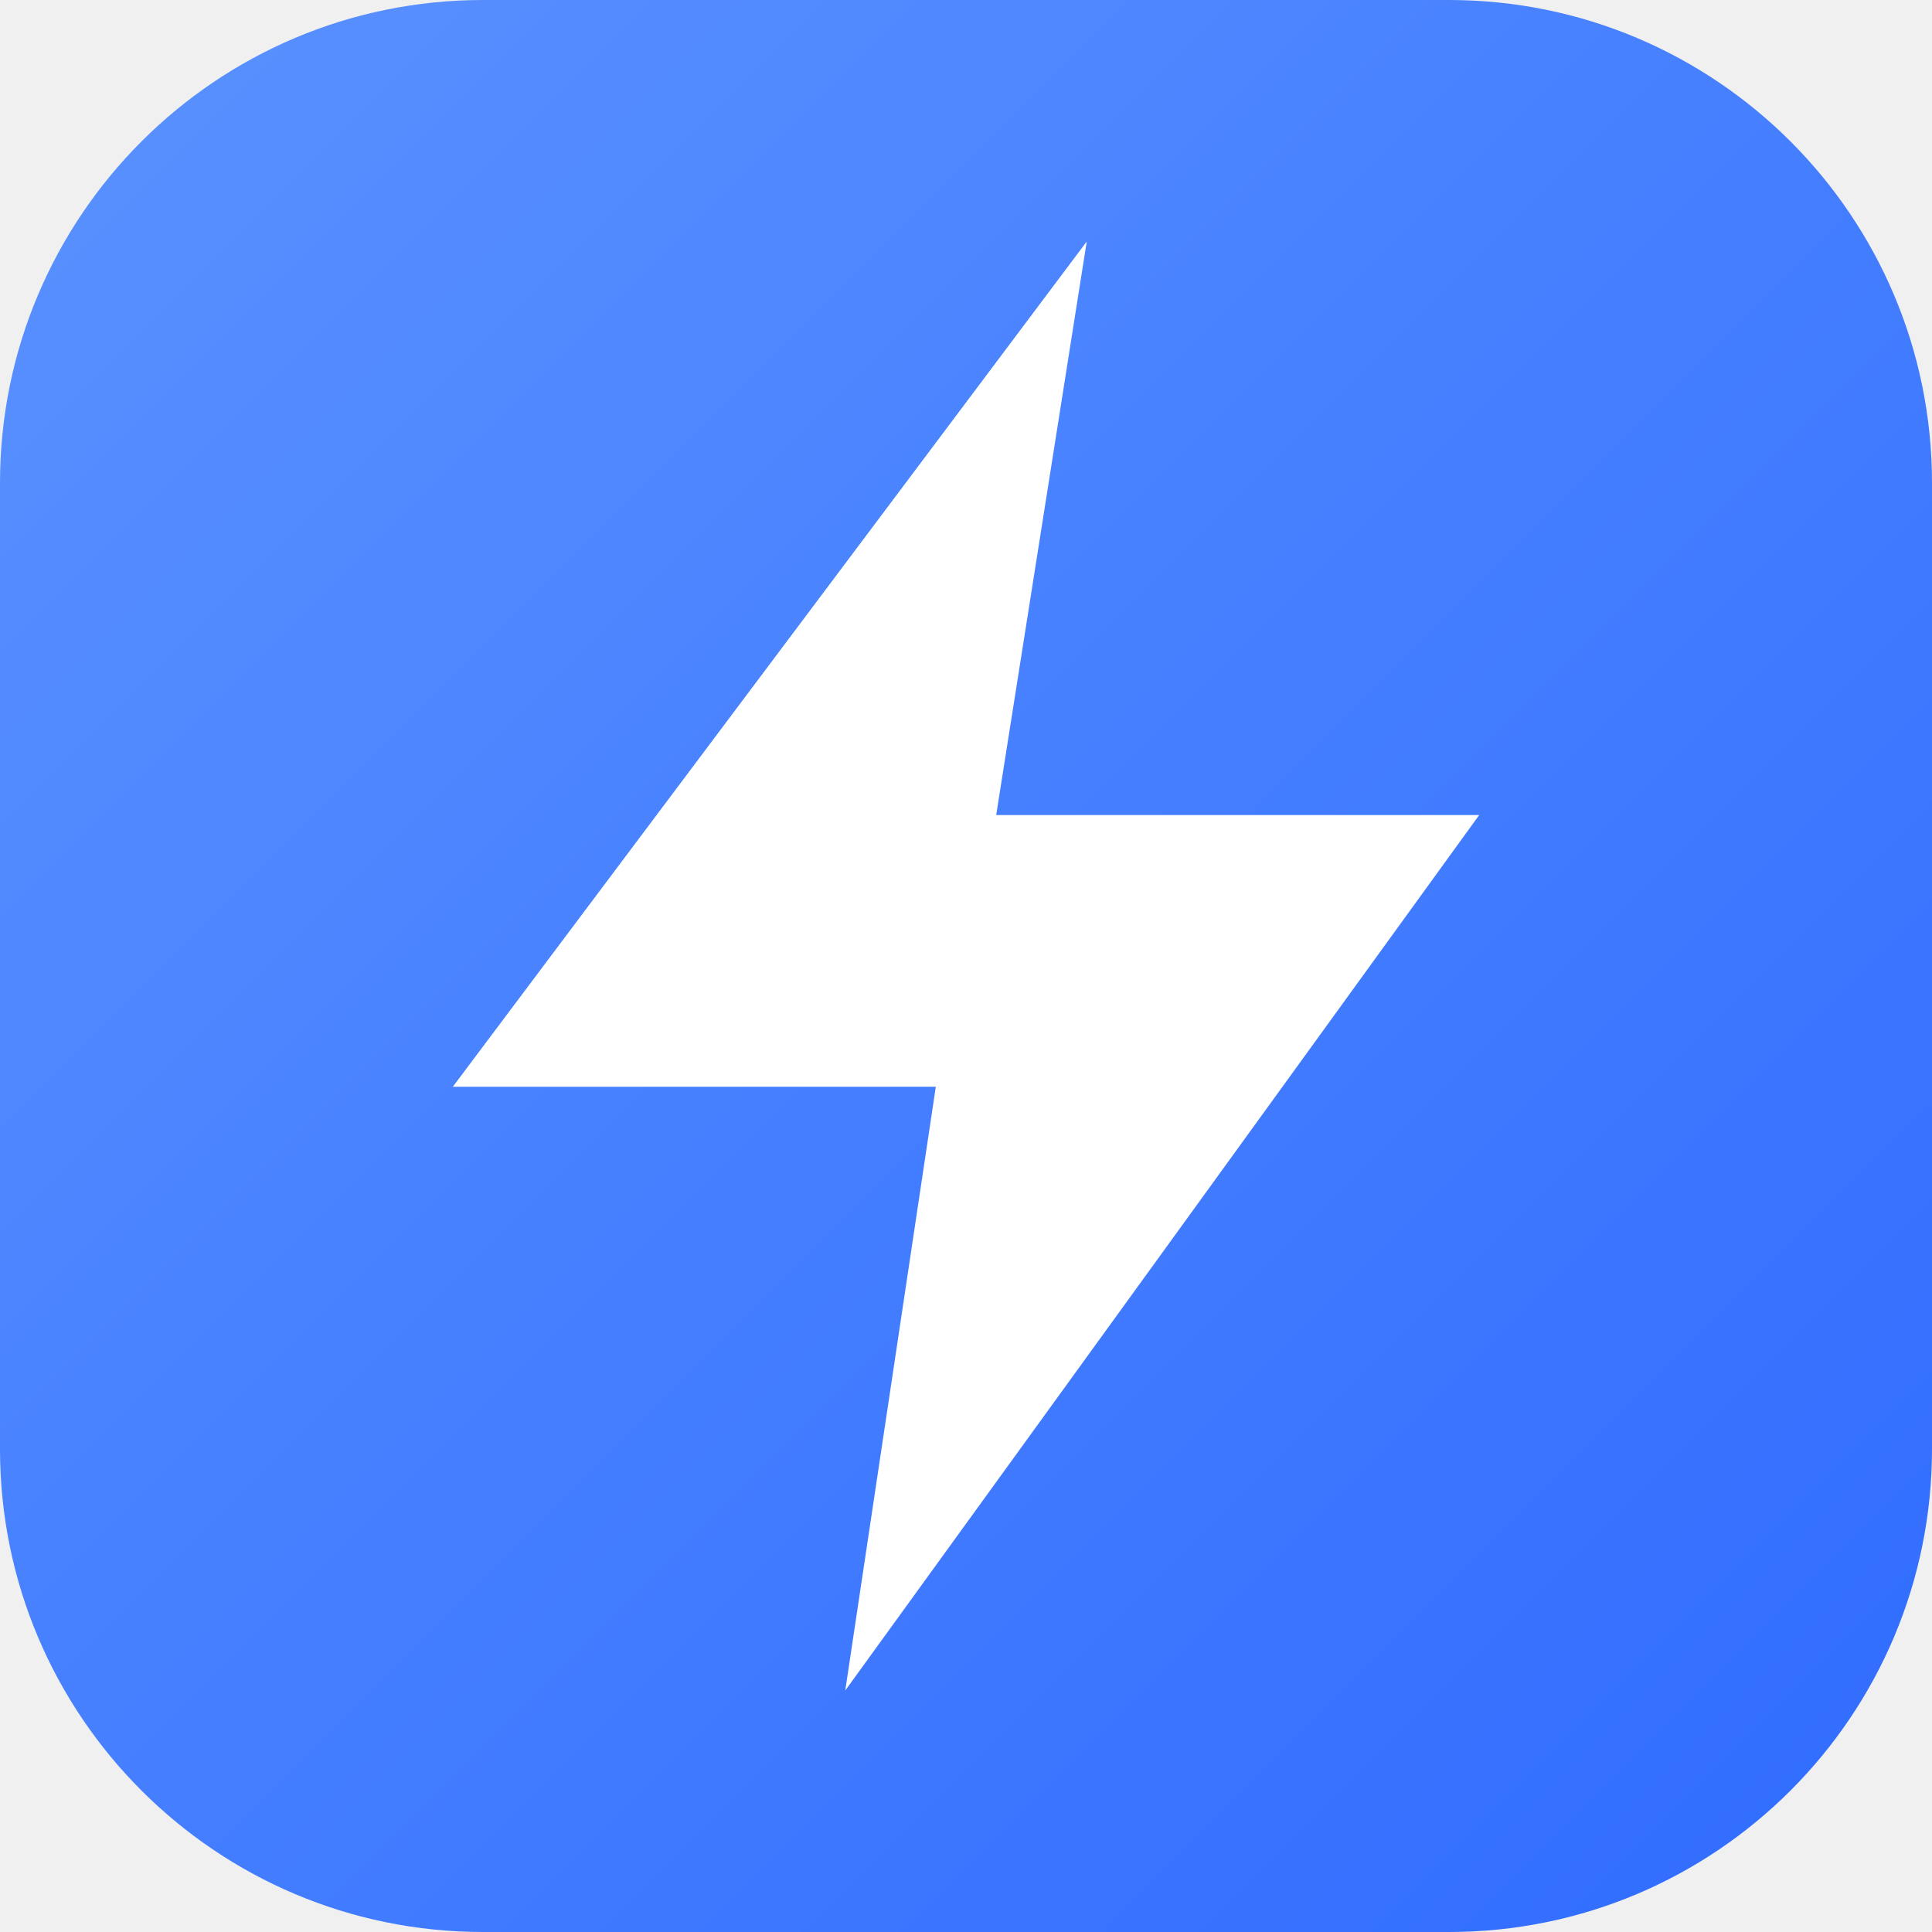
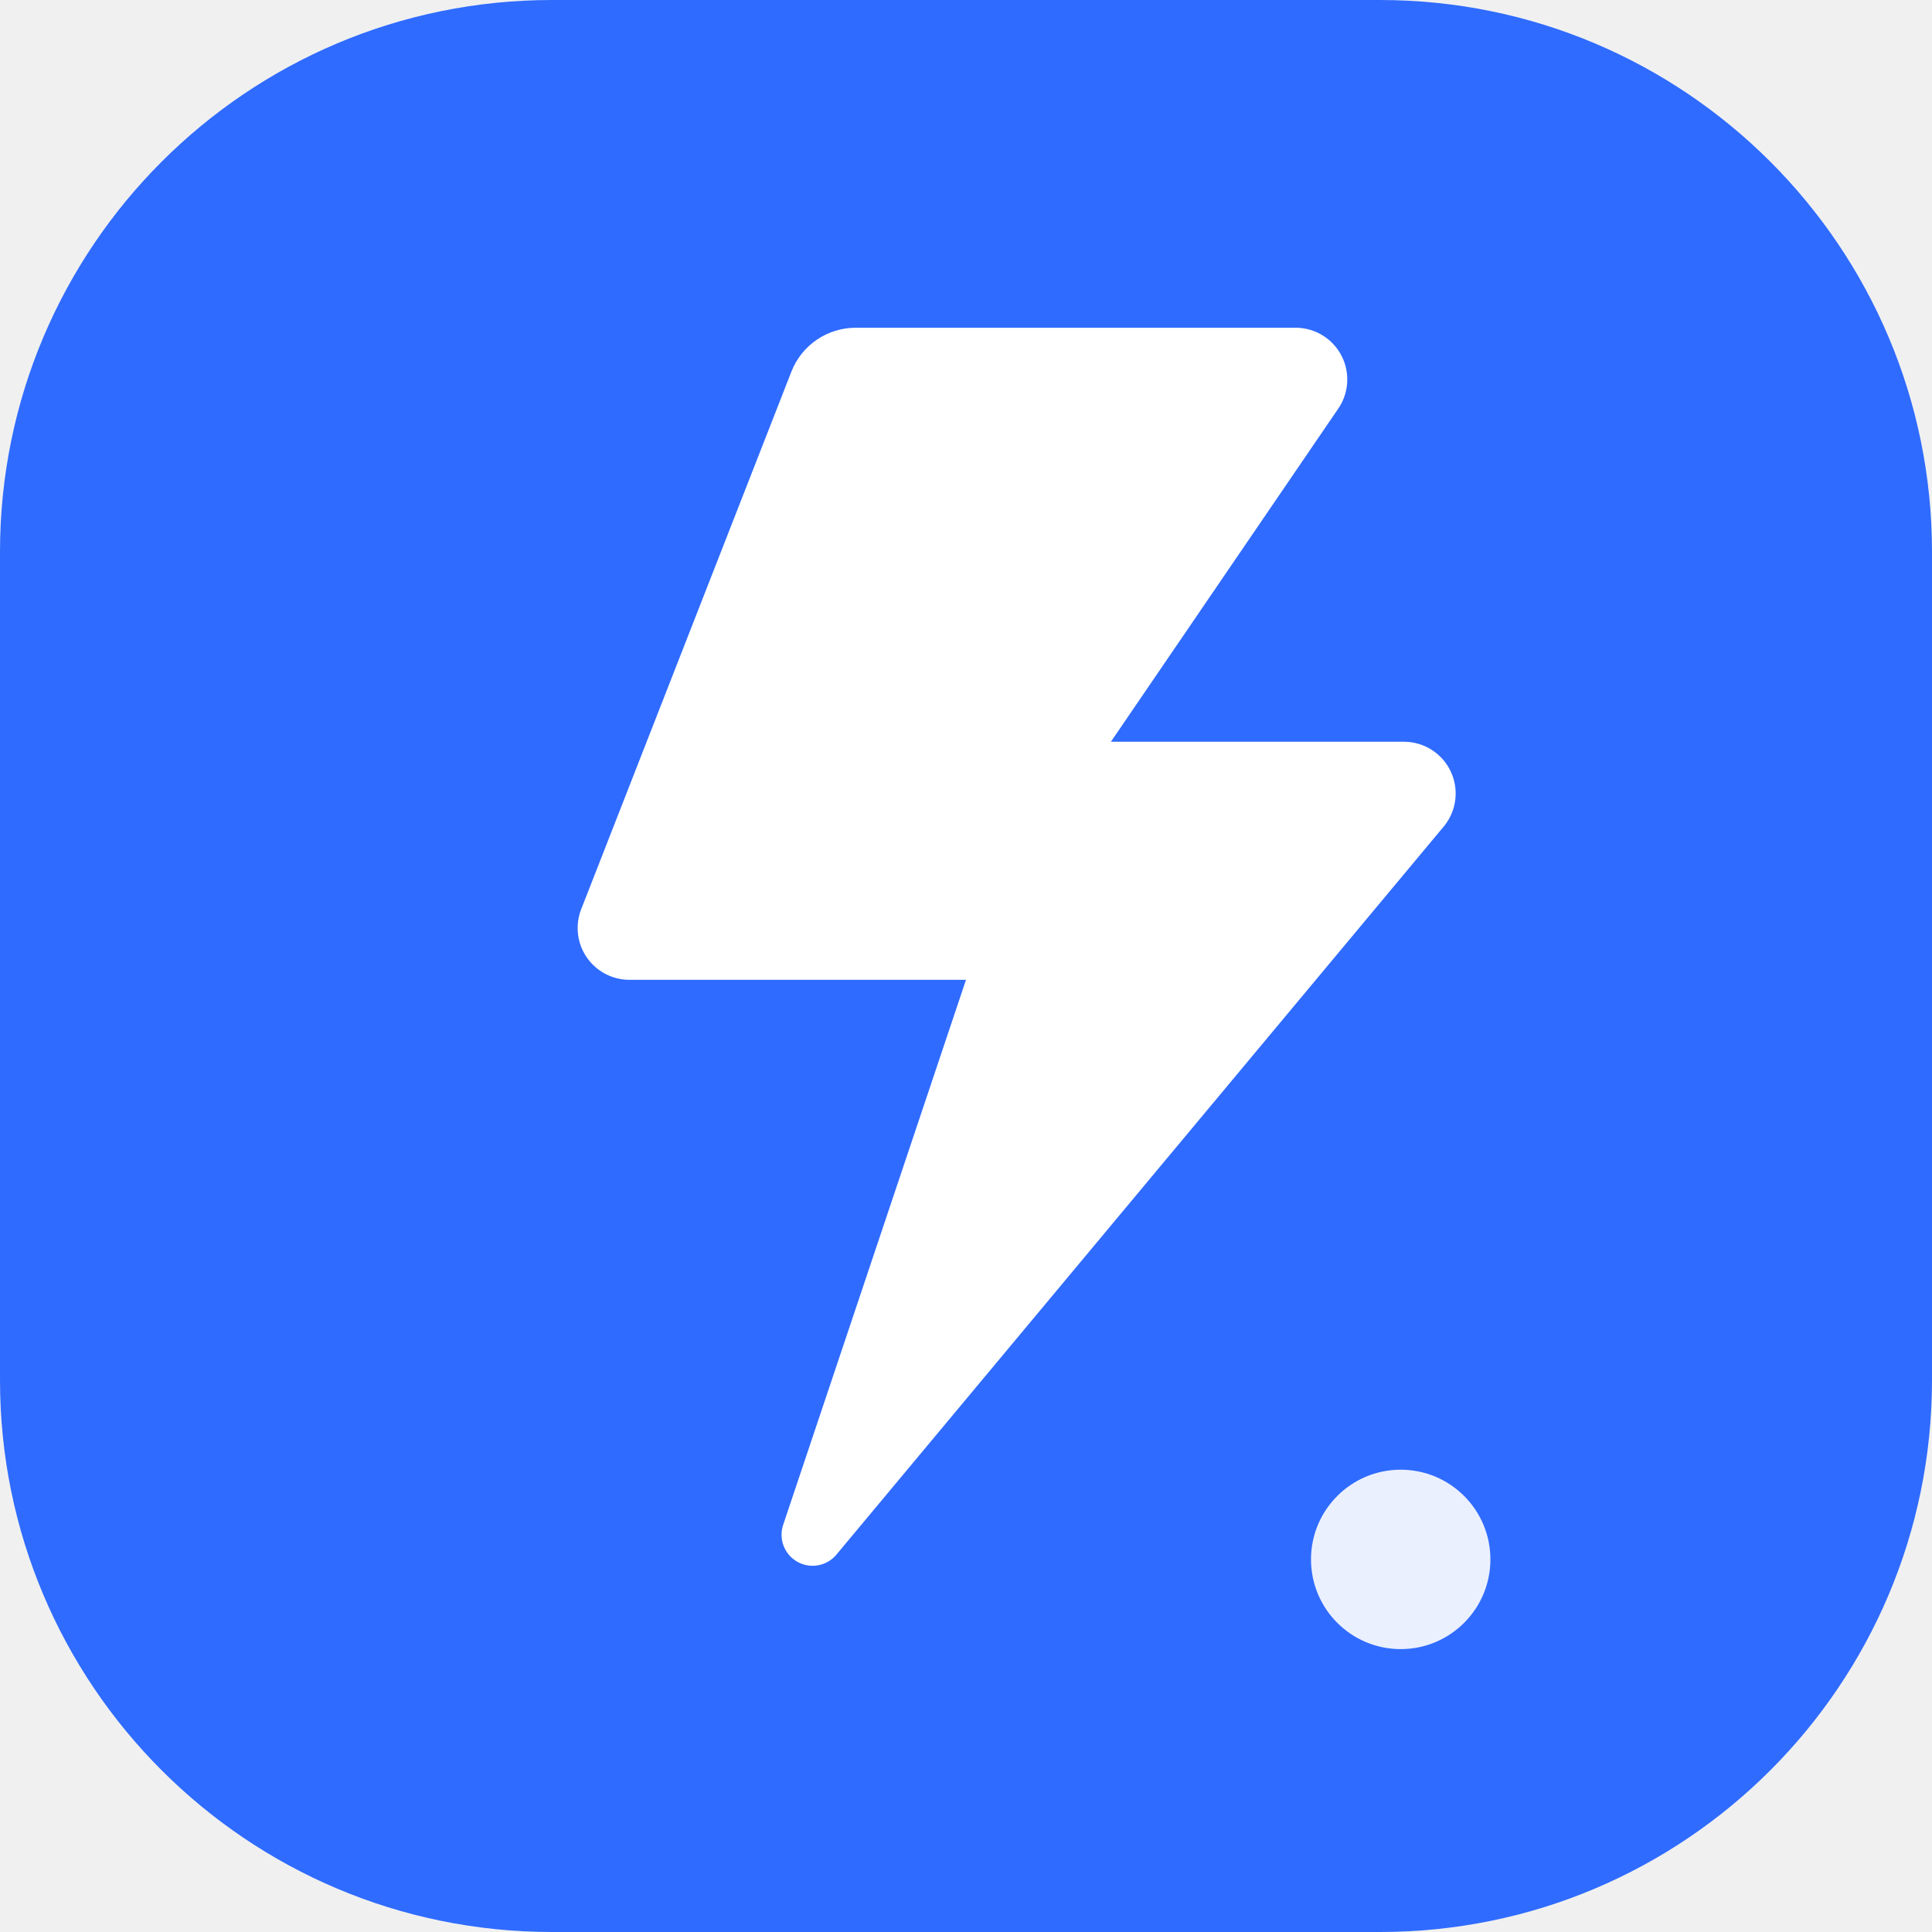
- <svg xmlns="http://www.w3.org/2000/svg" viewBox="0 0 64 64">
-   <defs>
-     <linearGradient id="sp-tile" x1="0" y1="0" x2="1" y2="1">
-       <stop offset="0" stop-color="#5B92FF" />
-       <stop offset="1" stop-color="#2F6BFF" />
-     </linearGradient>
-   </defs>
-   <rect width="64" height="64" rx="16" fill="url(#sp-tile)" />
-   <path d="M36 8 15 36h16l-3 20 21-29H33z" fill="#fff" />
+ <svg xmlns="http://www.w3.org/2000/svg" viewBox="0 0 56 56">
+   <rect width="56" height="56" rx="16" fill="#2F6BFF" />
+   <path d="M37.5 9.5H24.8a2 2 0 0 0-1.86 1.27l-6.1 15.6A1.5 1.5 0 0 0 18.24 28.4H28l-5.3 15.8a.9.9 0 0 0 1.57.83l17.6-21.1A1.5 1.5 0 0 0 40.7 21.5H32.2l6.62-9.7A1.5 1.5 0 0 0 37.5 9.5z" fill="#fff" />
+   <circle cx="40.6" cy="45.2" r="2.6" fill="#fff" opacity=".9" />
</svg>
